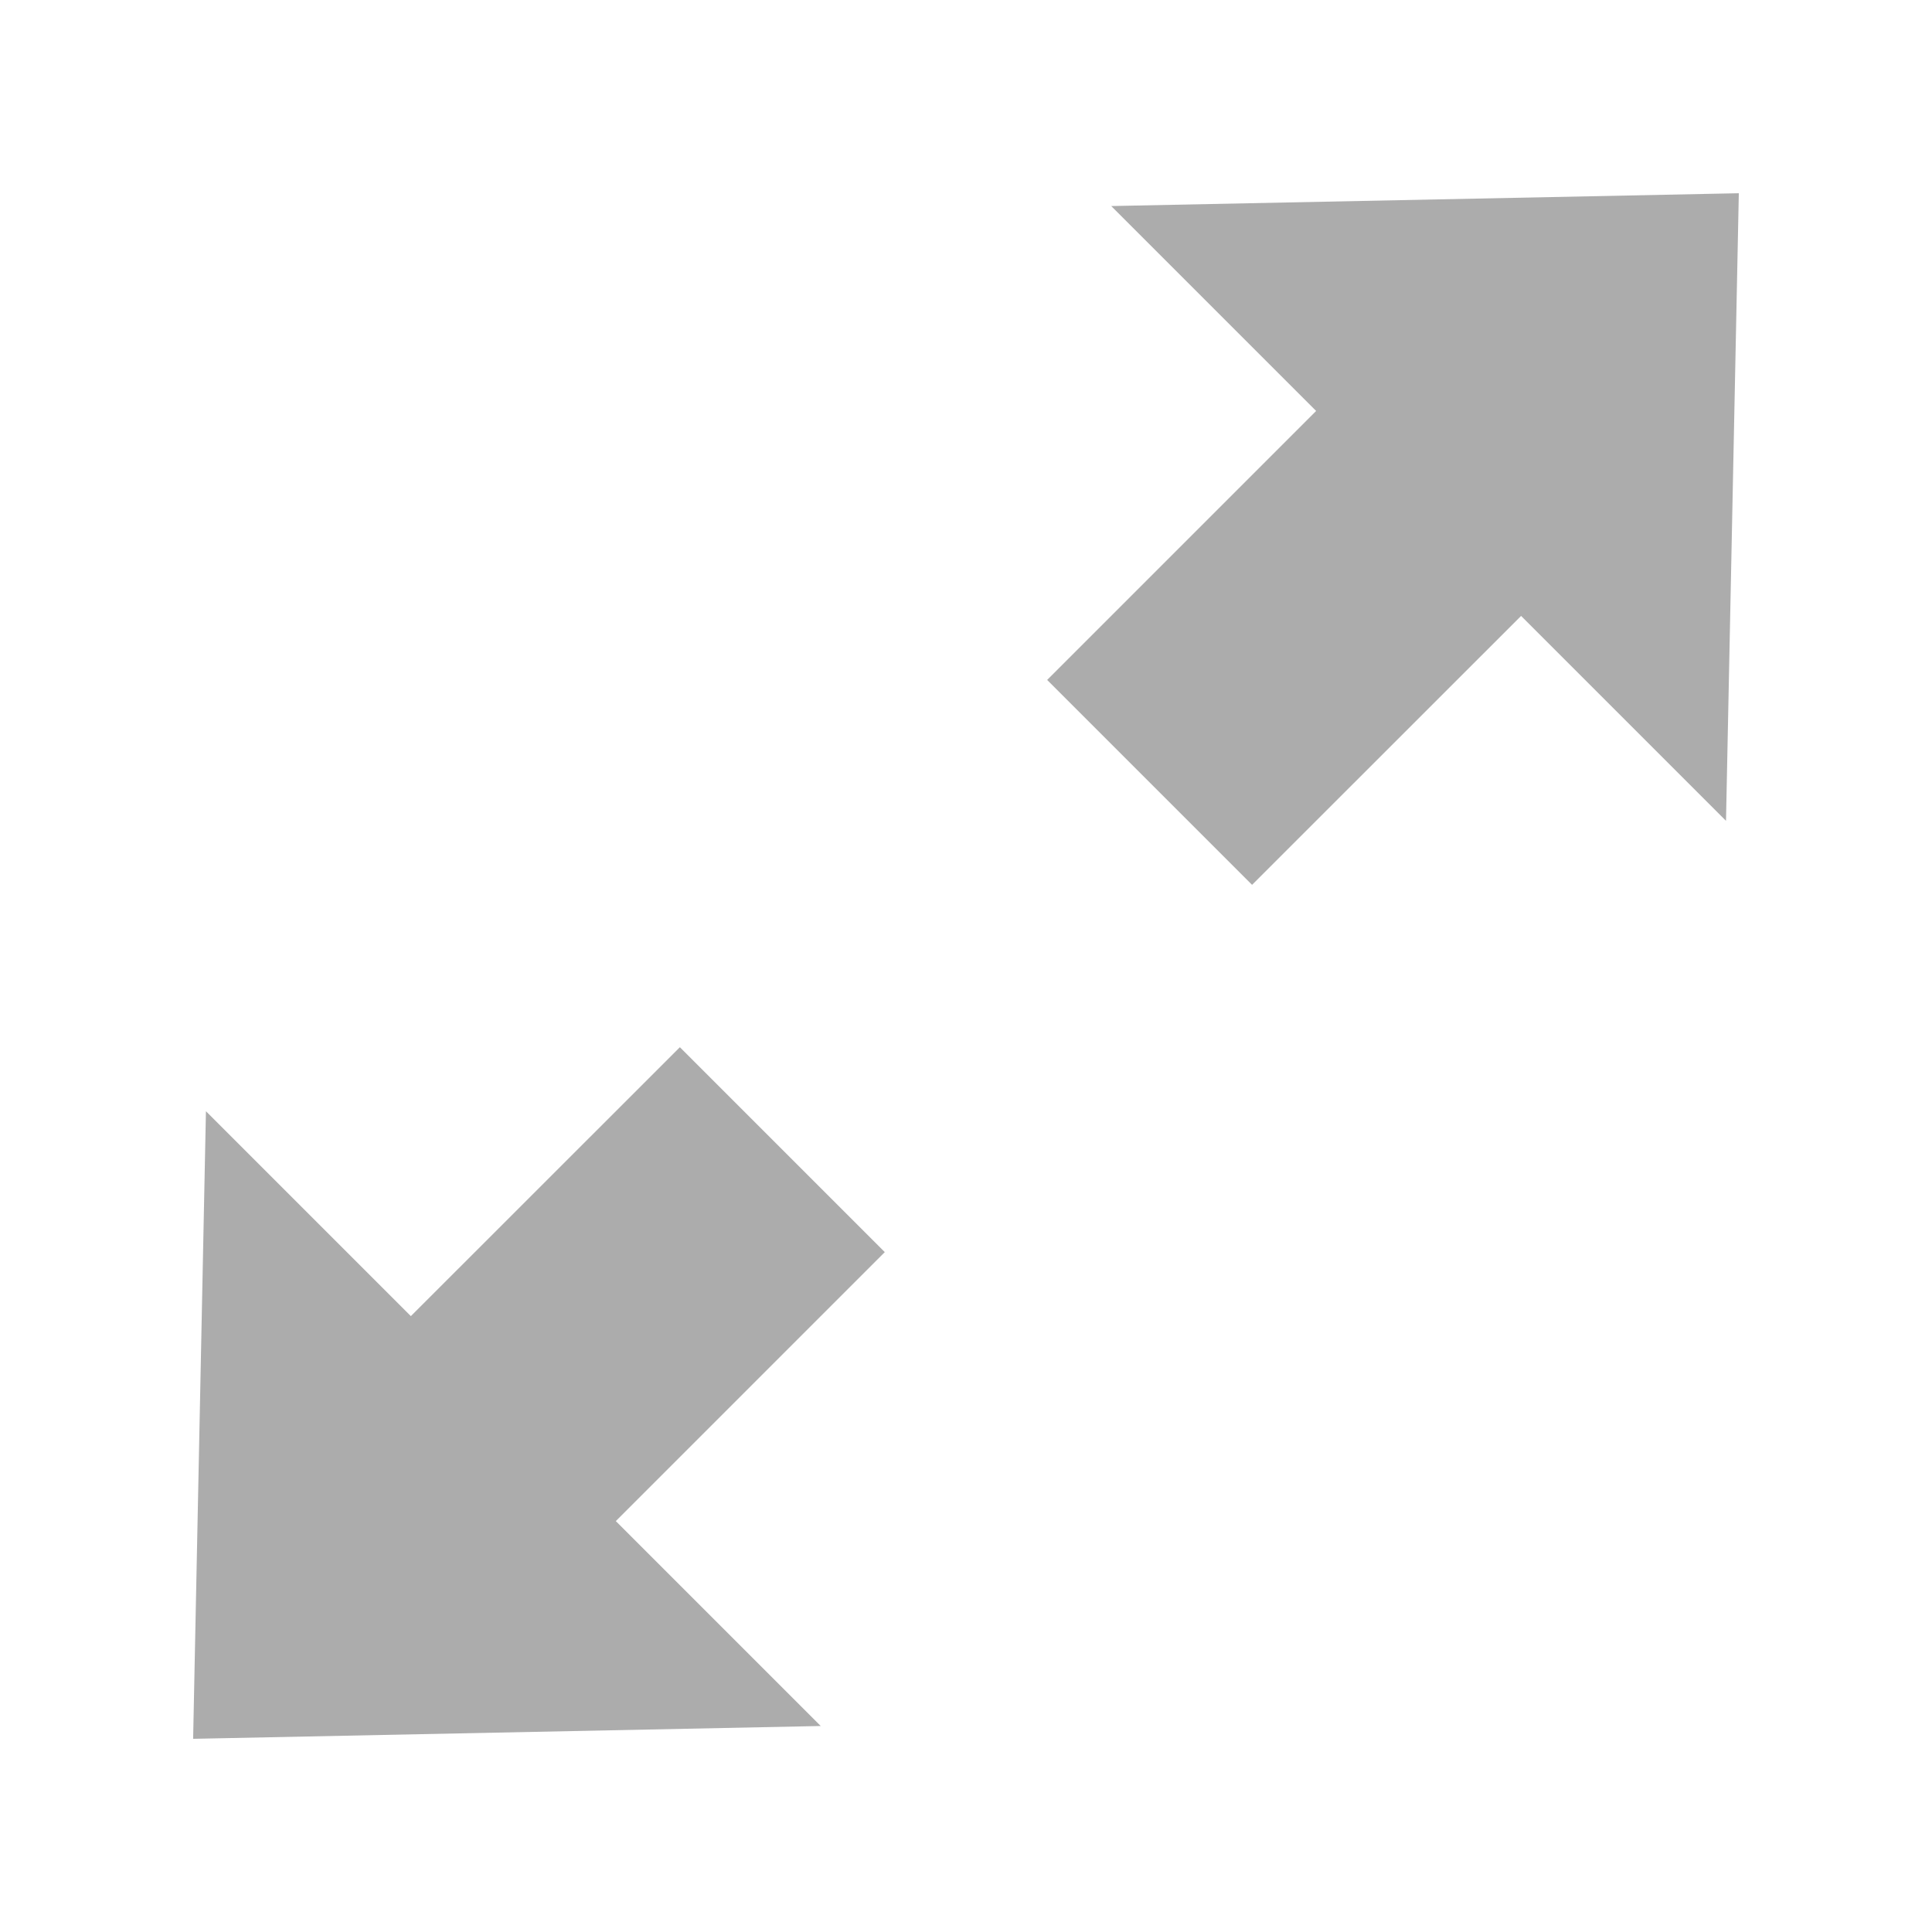
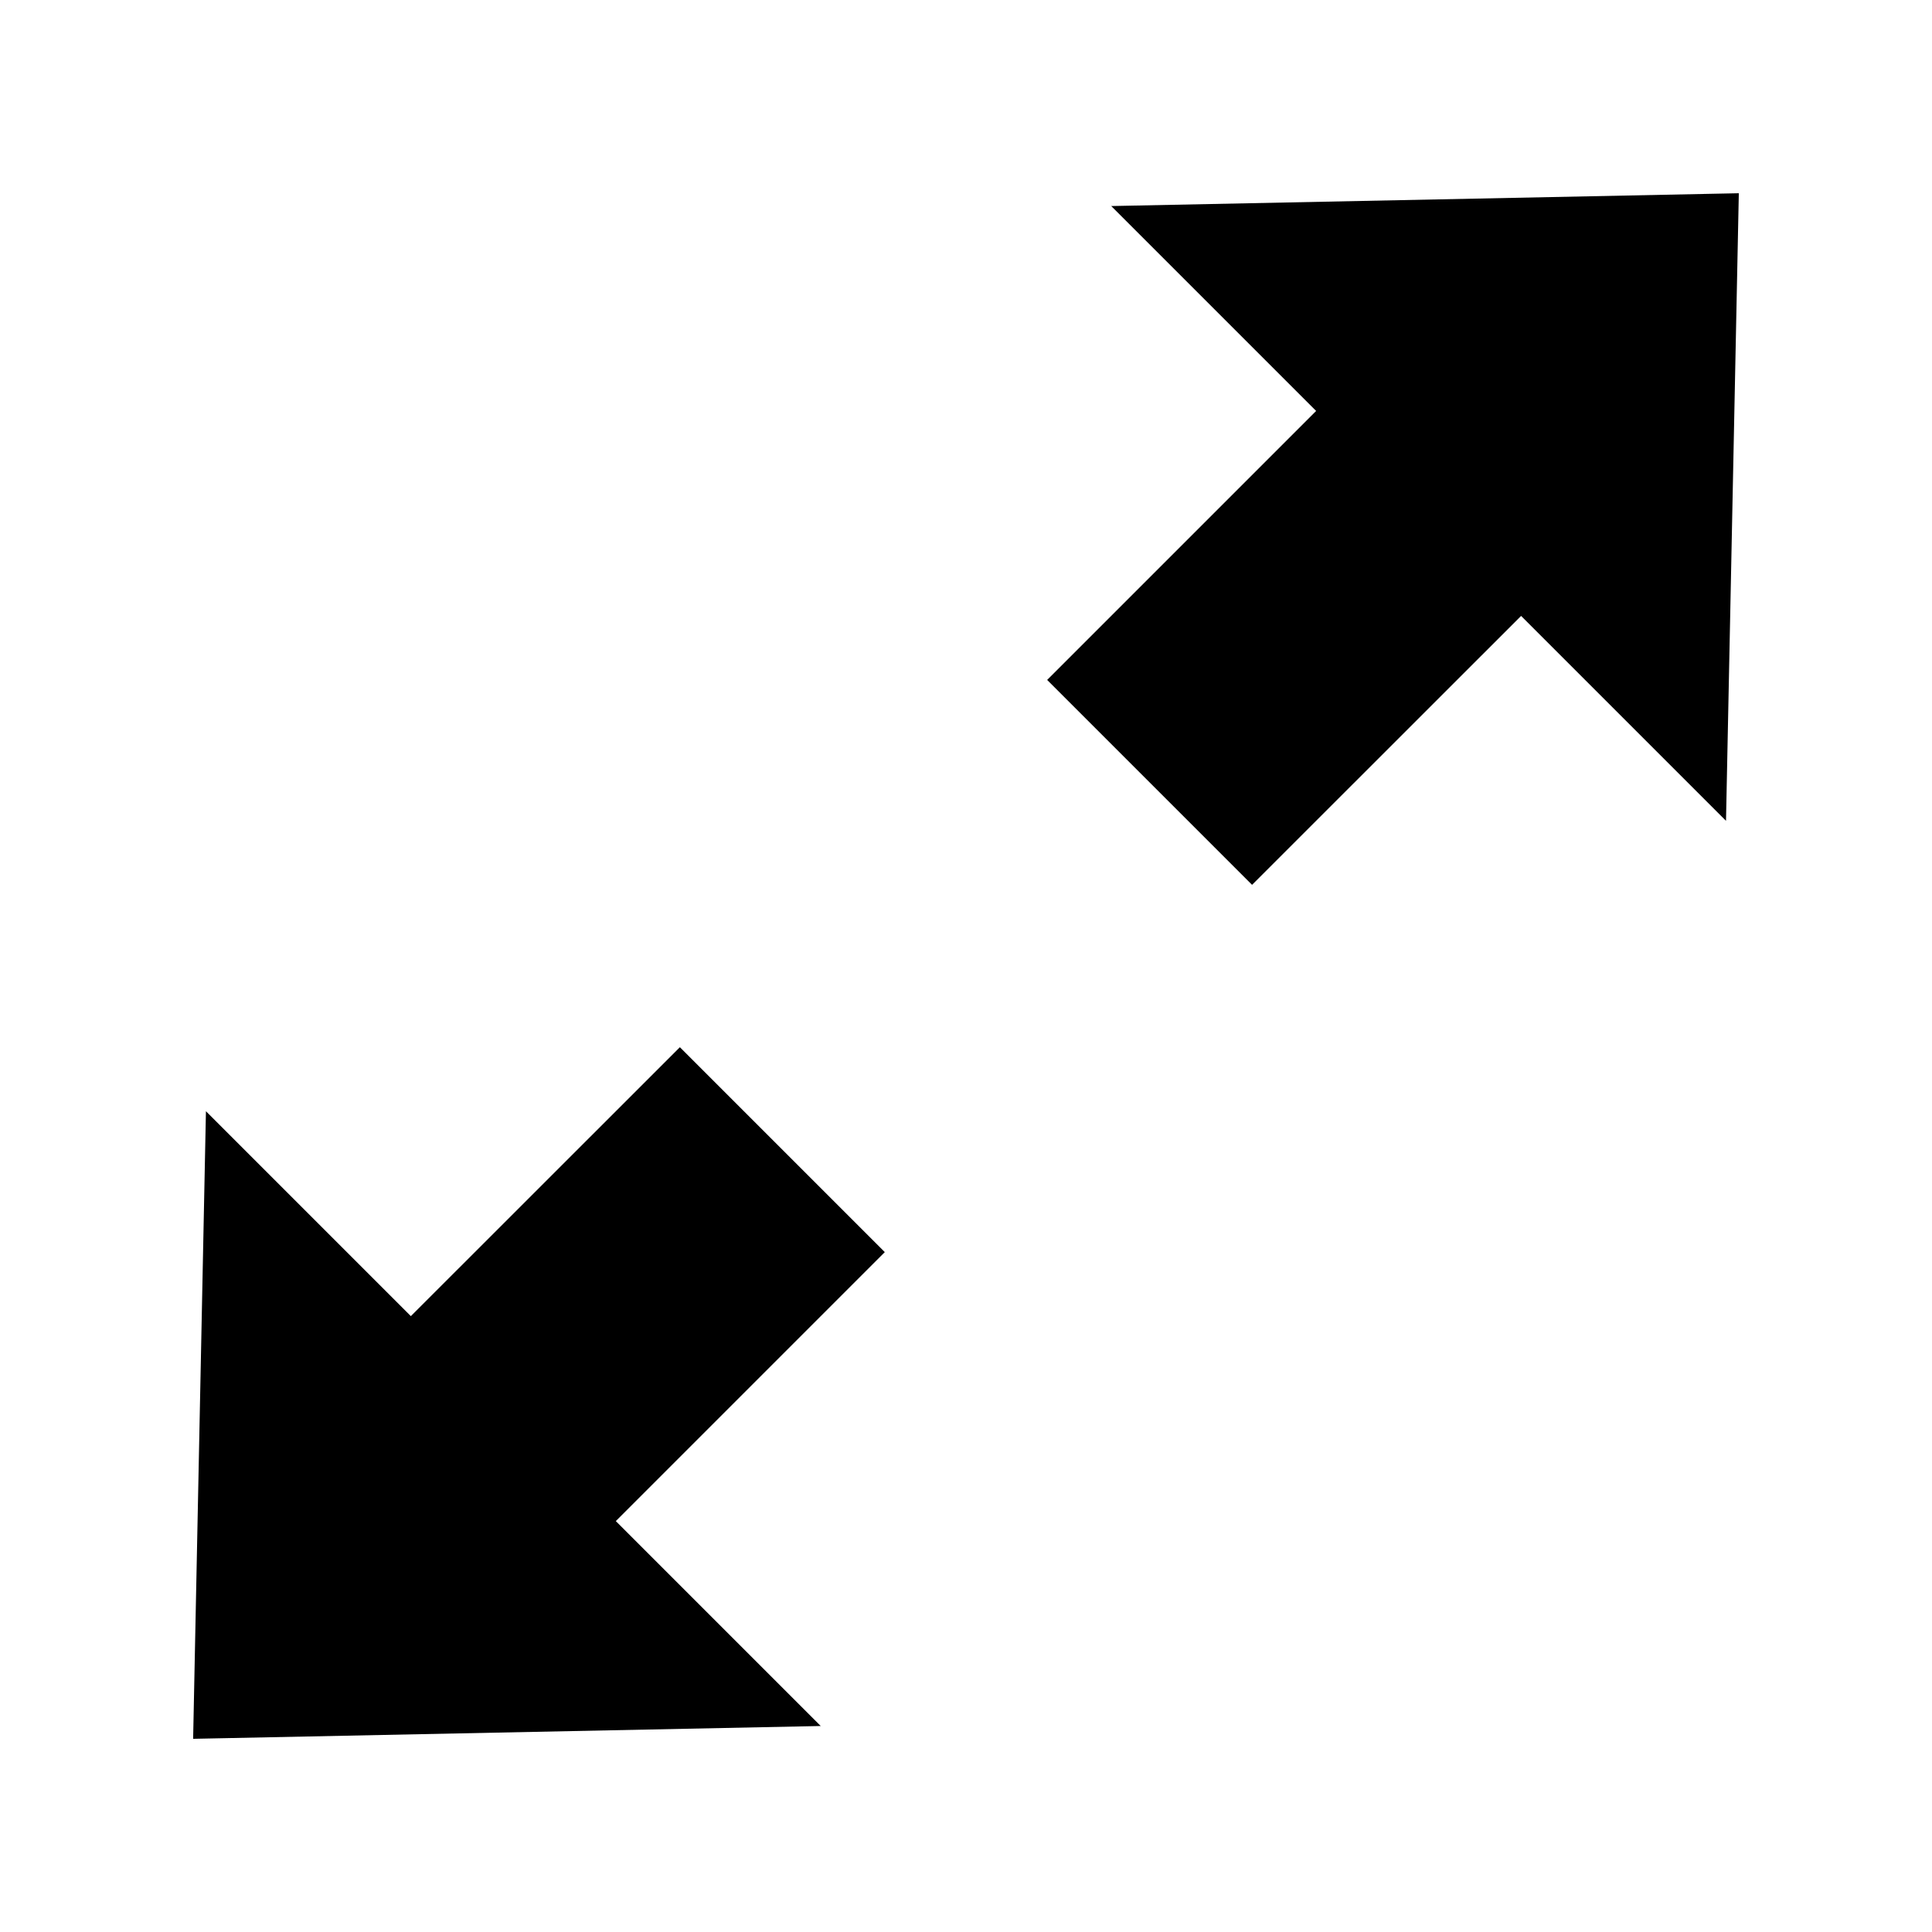
<svg xmlns="http://www.w3.org/2000/svg" width="35.433" height="35.433" id="svg2" version="1.1">
-   <defs id="defs4">
-     <linearGradient id="linearGradient5256">
-       <stop style="stop-color:#acacac;stop-opacity:1;" offset="0" id="stop5258" />
-       <stop style="stop-color:#acacac;stop-opacity:0.993;" offset="1" id="stop5260" />
-     </linearGradient>
-     <linearGradient id="linearGradient3798">
-       <stop style="stop-color:#acacac;stop-opacity:1;" offset="0" id="stop3800" />
-       <stop style="stop-color:#acacac;stop-opacity:0.684;" offset="1" id="stop3802" />
-     </linearGradient>
-   </defs>
  <g id="layer1" transform="translate(0,-1016.929)">
-     <path style="fill:#acacac;fill-opacity:1;stroke:none" d="m 12.469,1036.135 3.758,3.758 -4.933,4.933 3.758,3.758 -11.51,0.235 0.235,-11.51 3.758,3.758 z" id="path3000" />
-     <path id="path3488" d="m 22.963,1033.157 -3.758,-3.758 4.933,-4.933 -3.758,-3.758 11.51,-0.235 -0.235,11.51 -3.758,-3.758 z" style="fill:#acacac;fill-opacity:1;stroke:none" />
+     <path style="fill-opacity:1;stroke:none" d="m 12.469,1036.135 3.758,3.758 -4.933,4.933 3.758,3.758 -11.51,0.235 0.235,-11.51 3.758,3.758 z" id="path3000" />
+     <path id="path3488" d="m 22.963,1033.157 -3.758,-3.758 4.933,-4.933 -3.758,-3.758 11.51,-0.235 -0.235,11.51 -3.758,-3.758 z" style="fill-opacity:1;stroke:none" />
  </g>
</svg>
